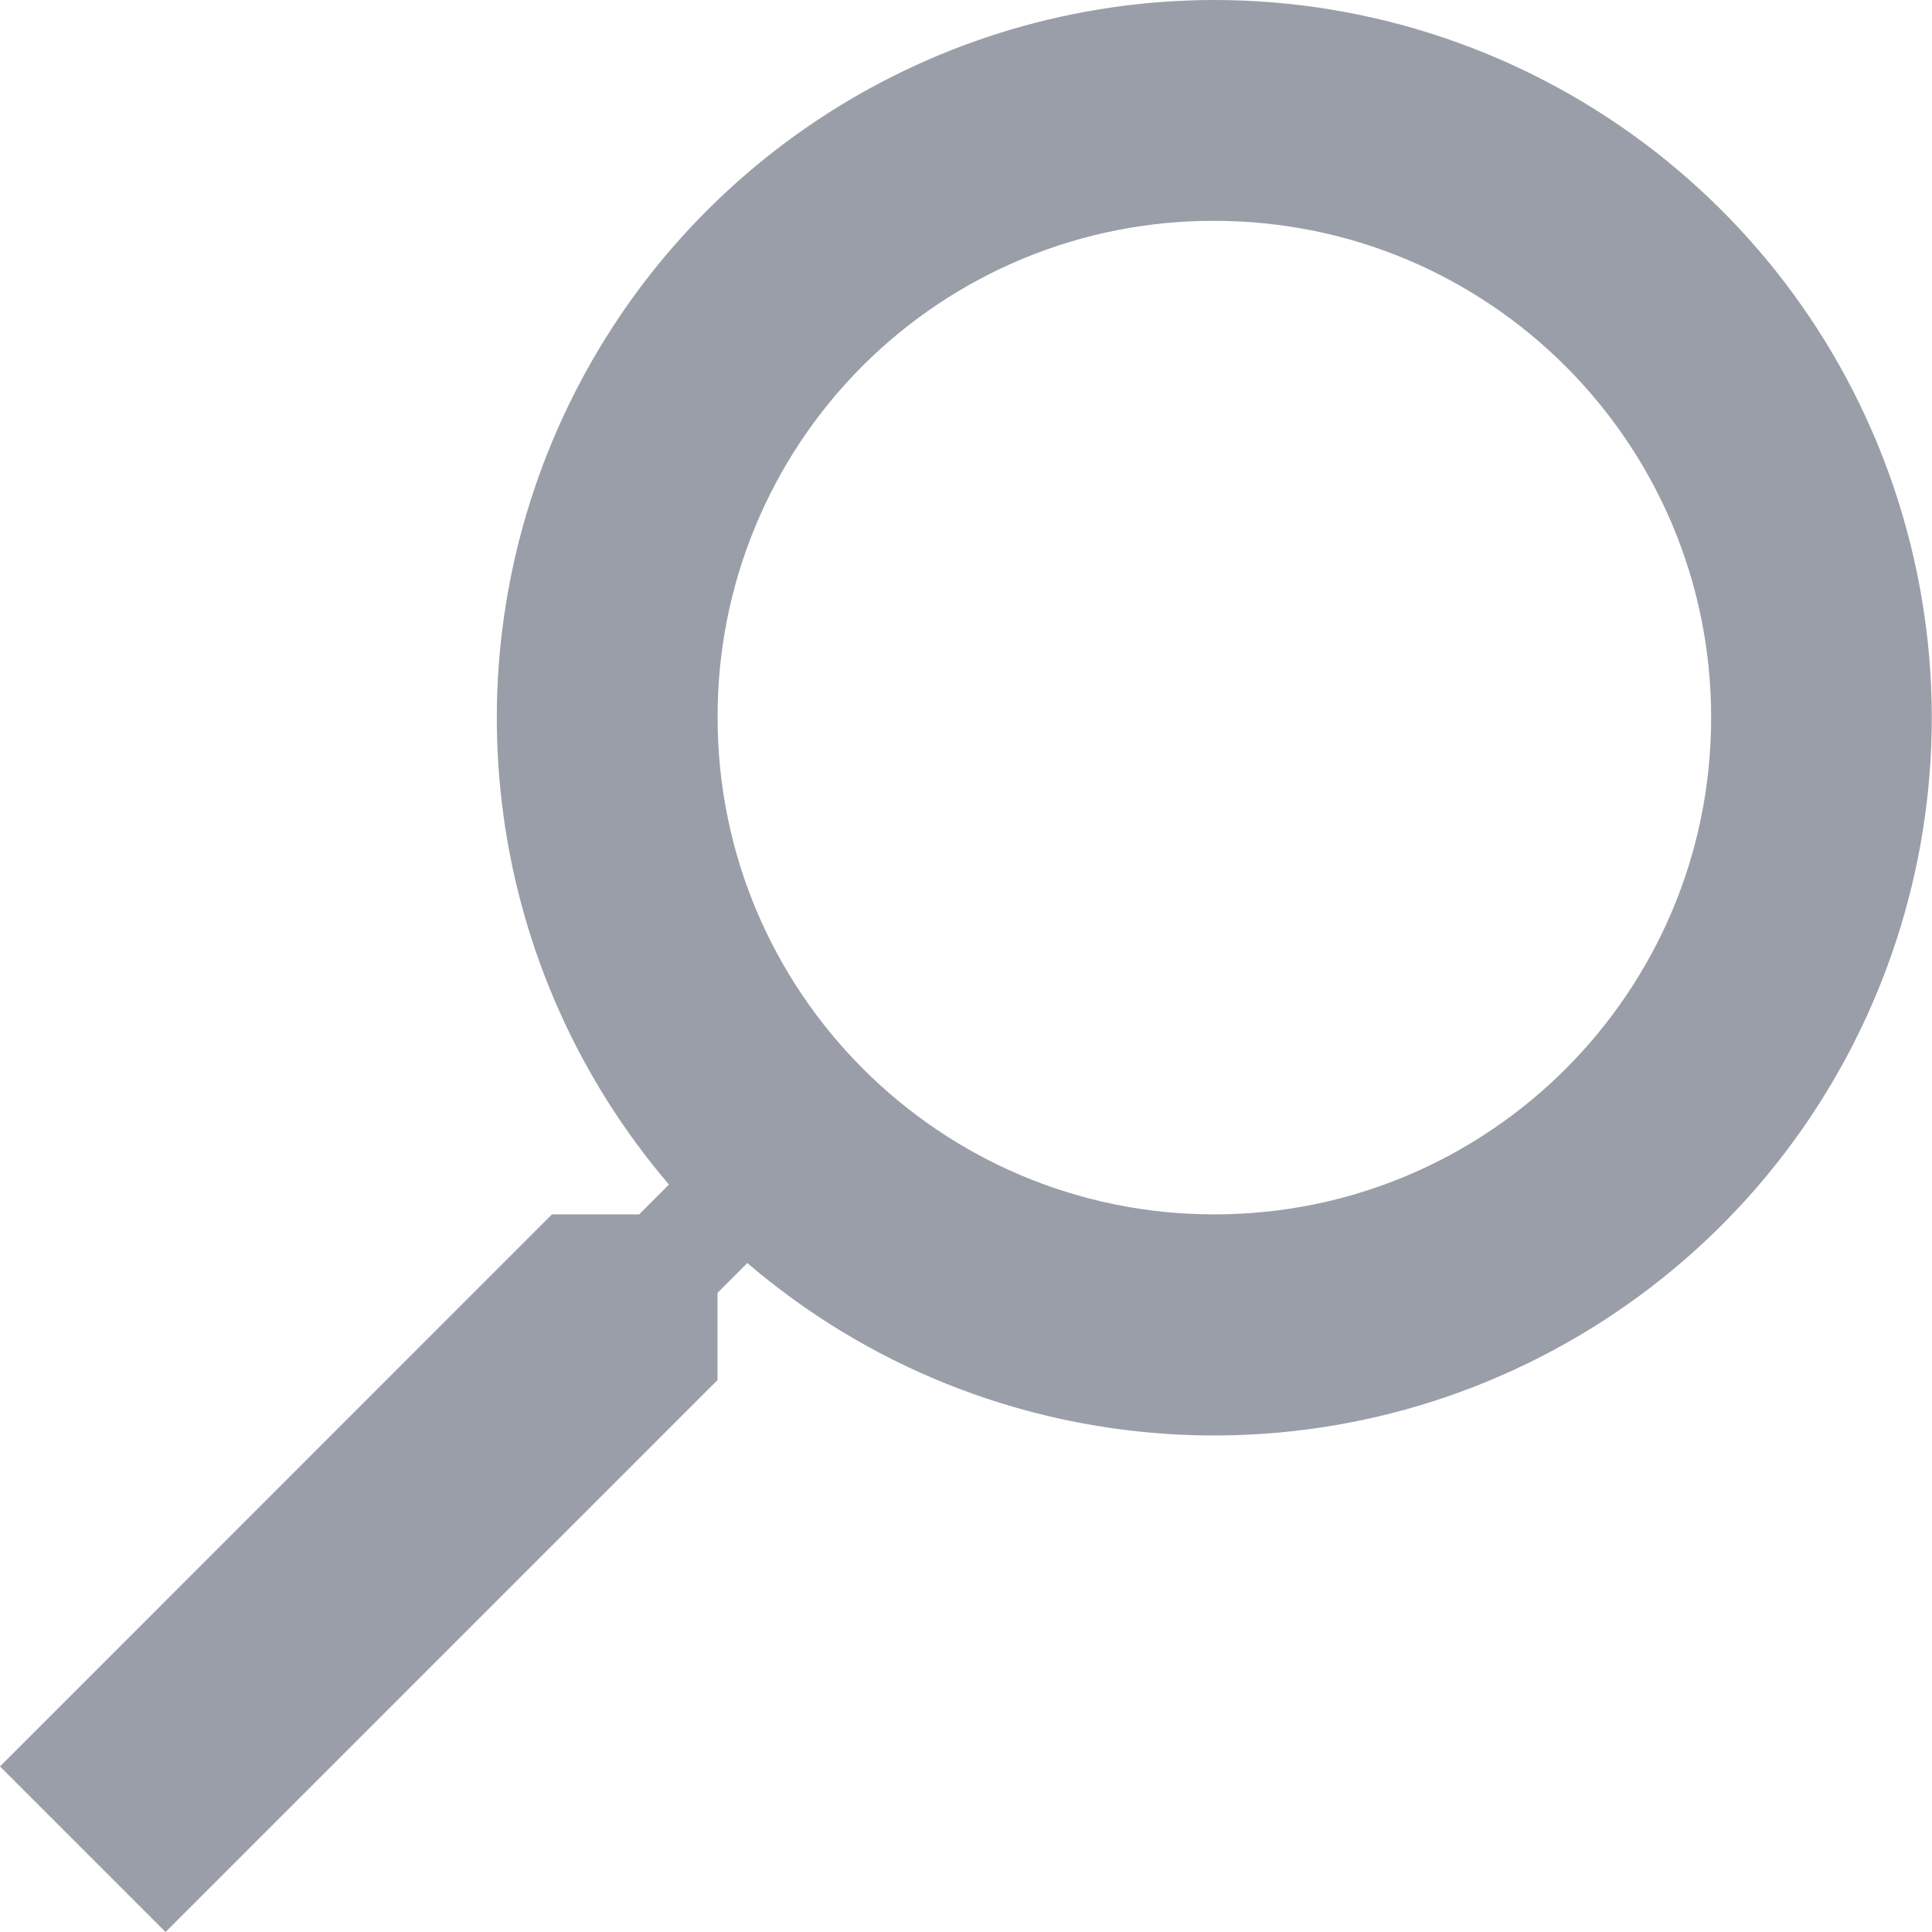
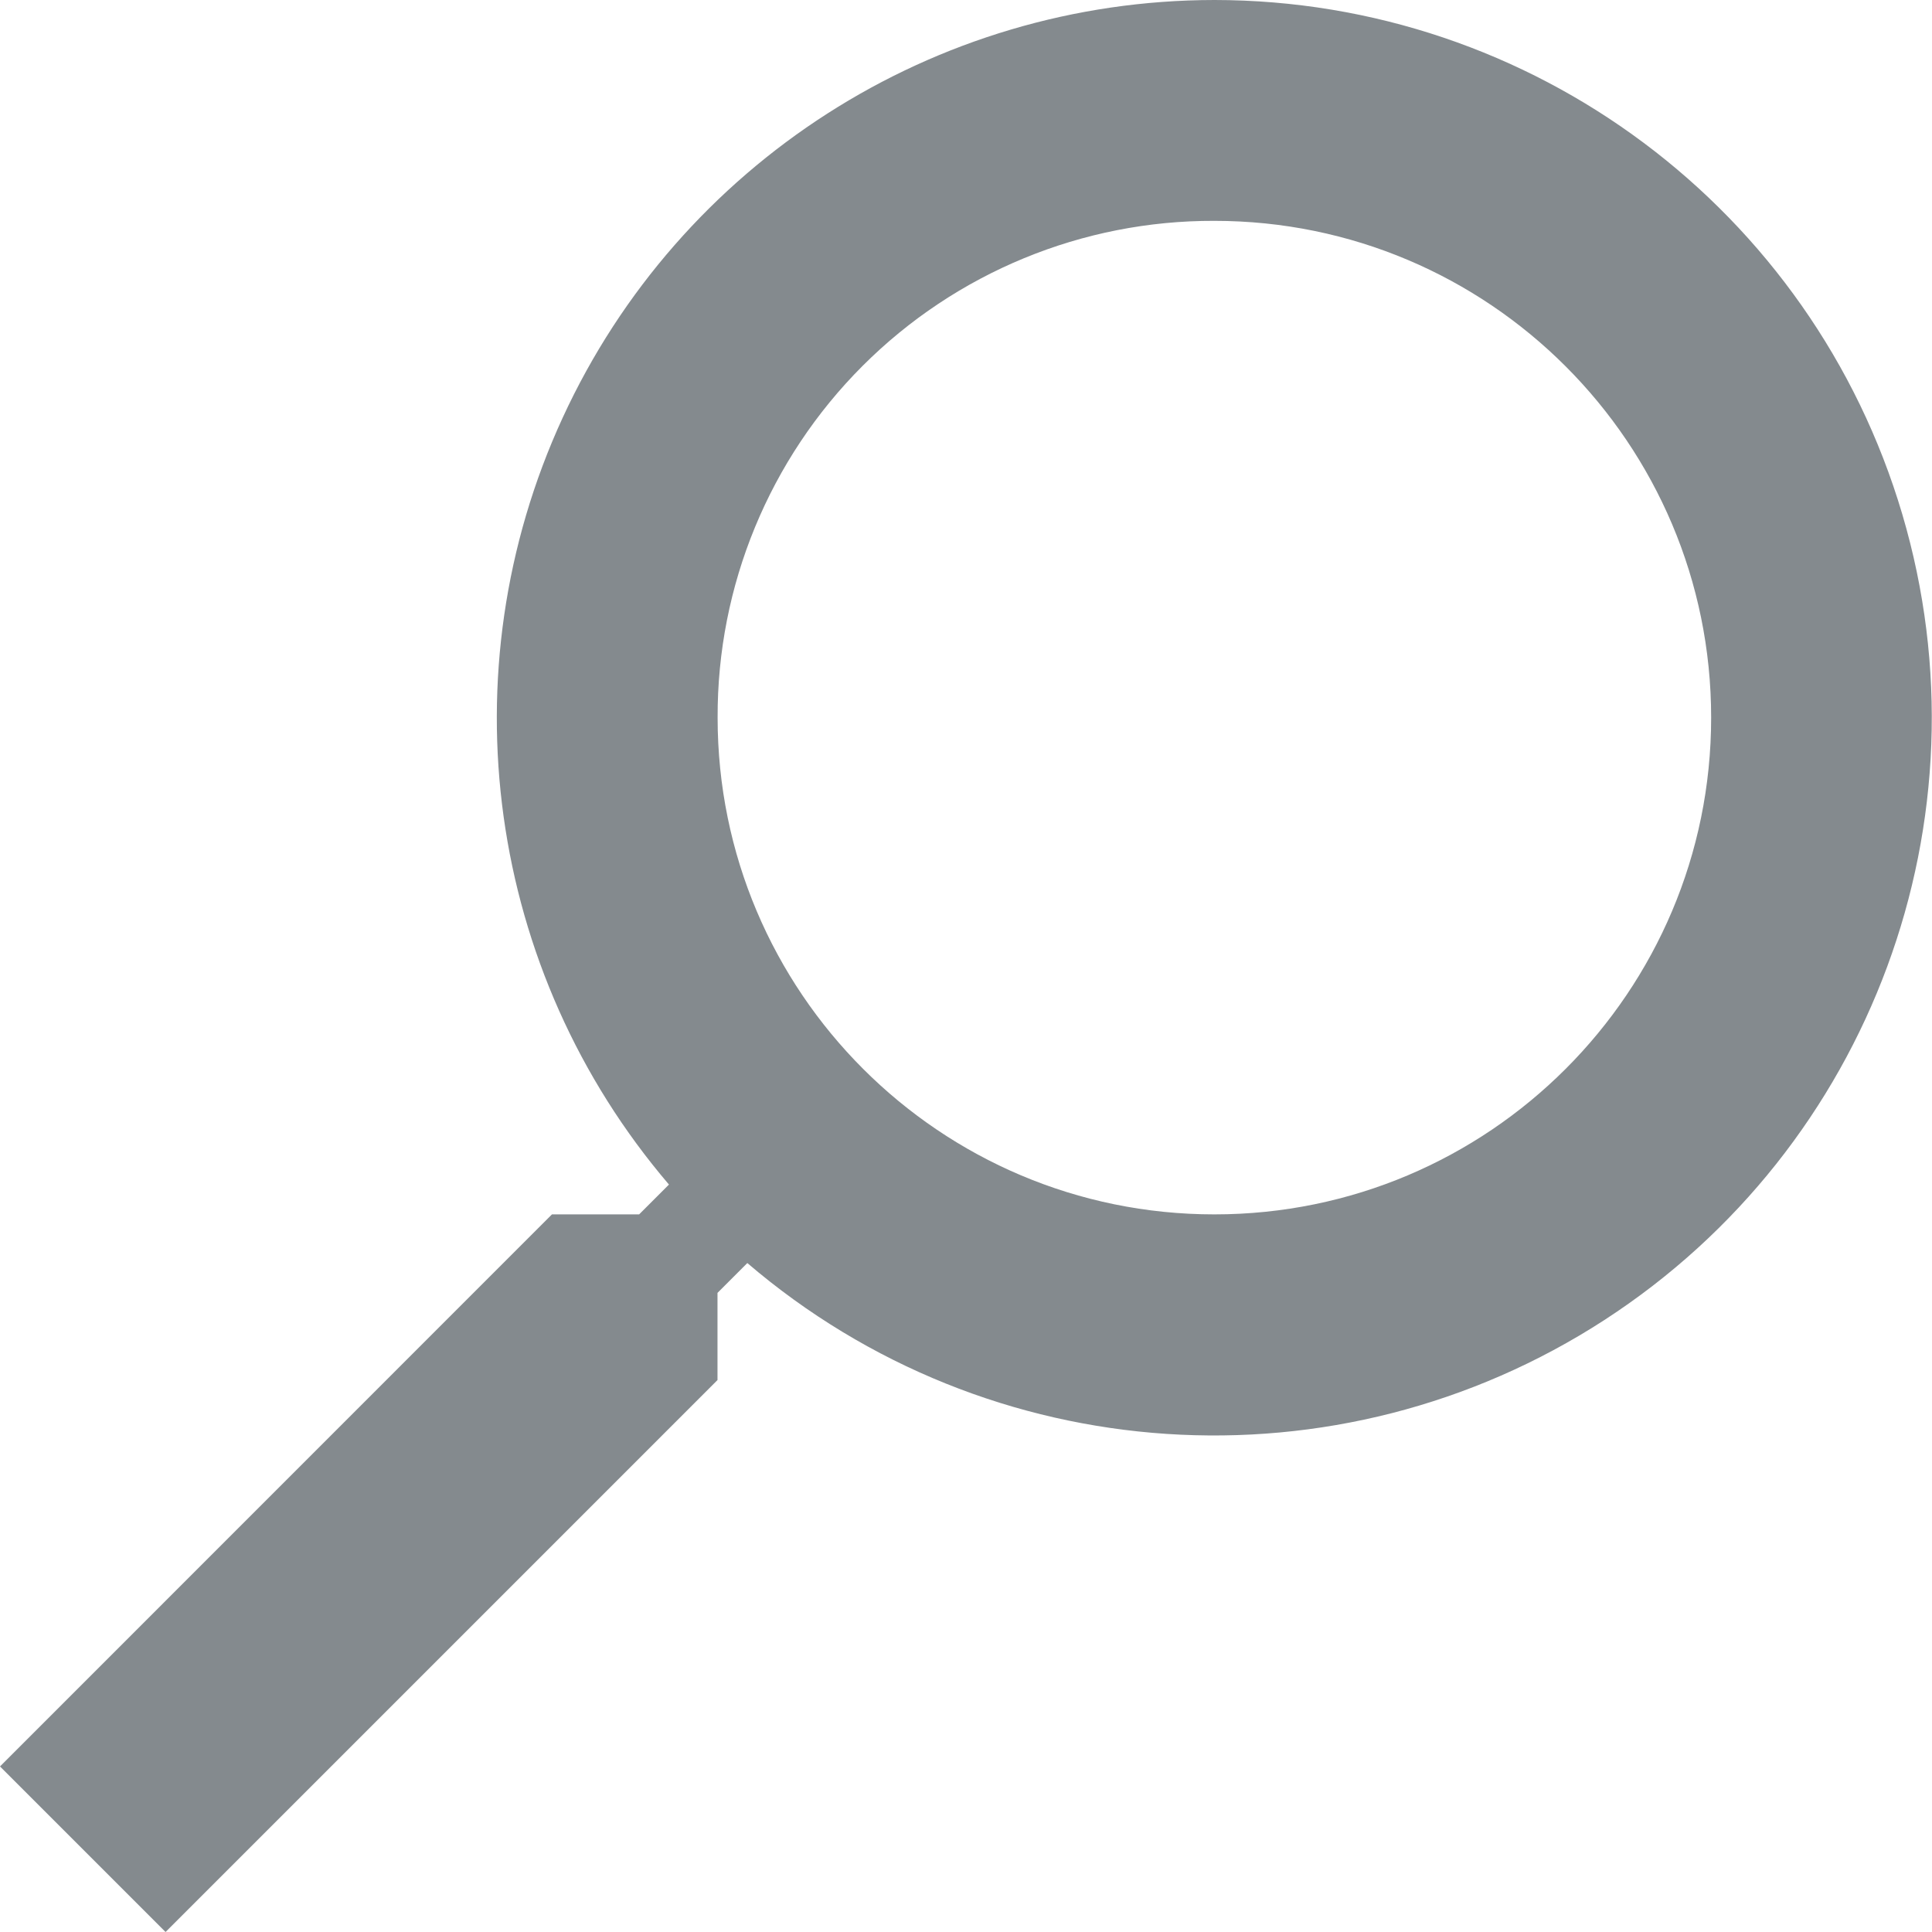
<svg xmlns="http://www.w3.org/2000/svg" width="16" height="16" viewBox="0 0 16 16">
  <defs>
-     <style>.a{fill:#9a9ea8;}</style>
+     <style>.a{fill:#848A8E;}</style>
  </defs>
  <path class="a" d="M13.057,3a5.947,5.947,0,0,0-4.517,9.81l-.247.247H7.571L3,17.629,4.371,19l4.571-4.571v-.722l.247-.247A5.944,5.944,0,1,0,13.057,3m0,1.829A4.114,4.114,0,1,1,8.943,8.943,4.1,4.1,0,0,1,13.057,4.829Z" transform="translate(-3 -3)" />
</svg>
